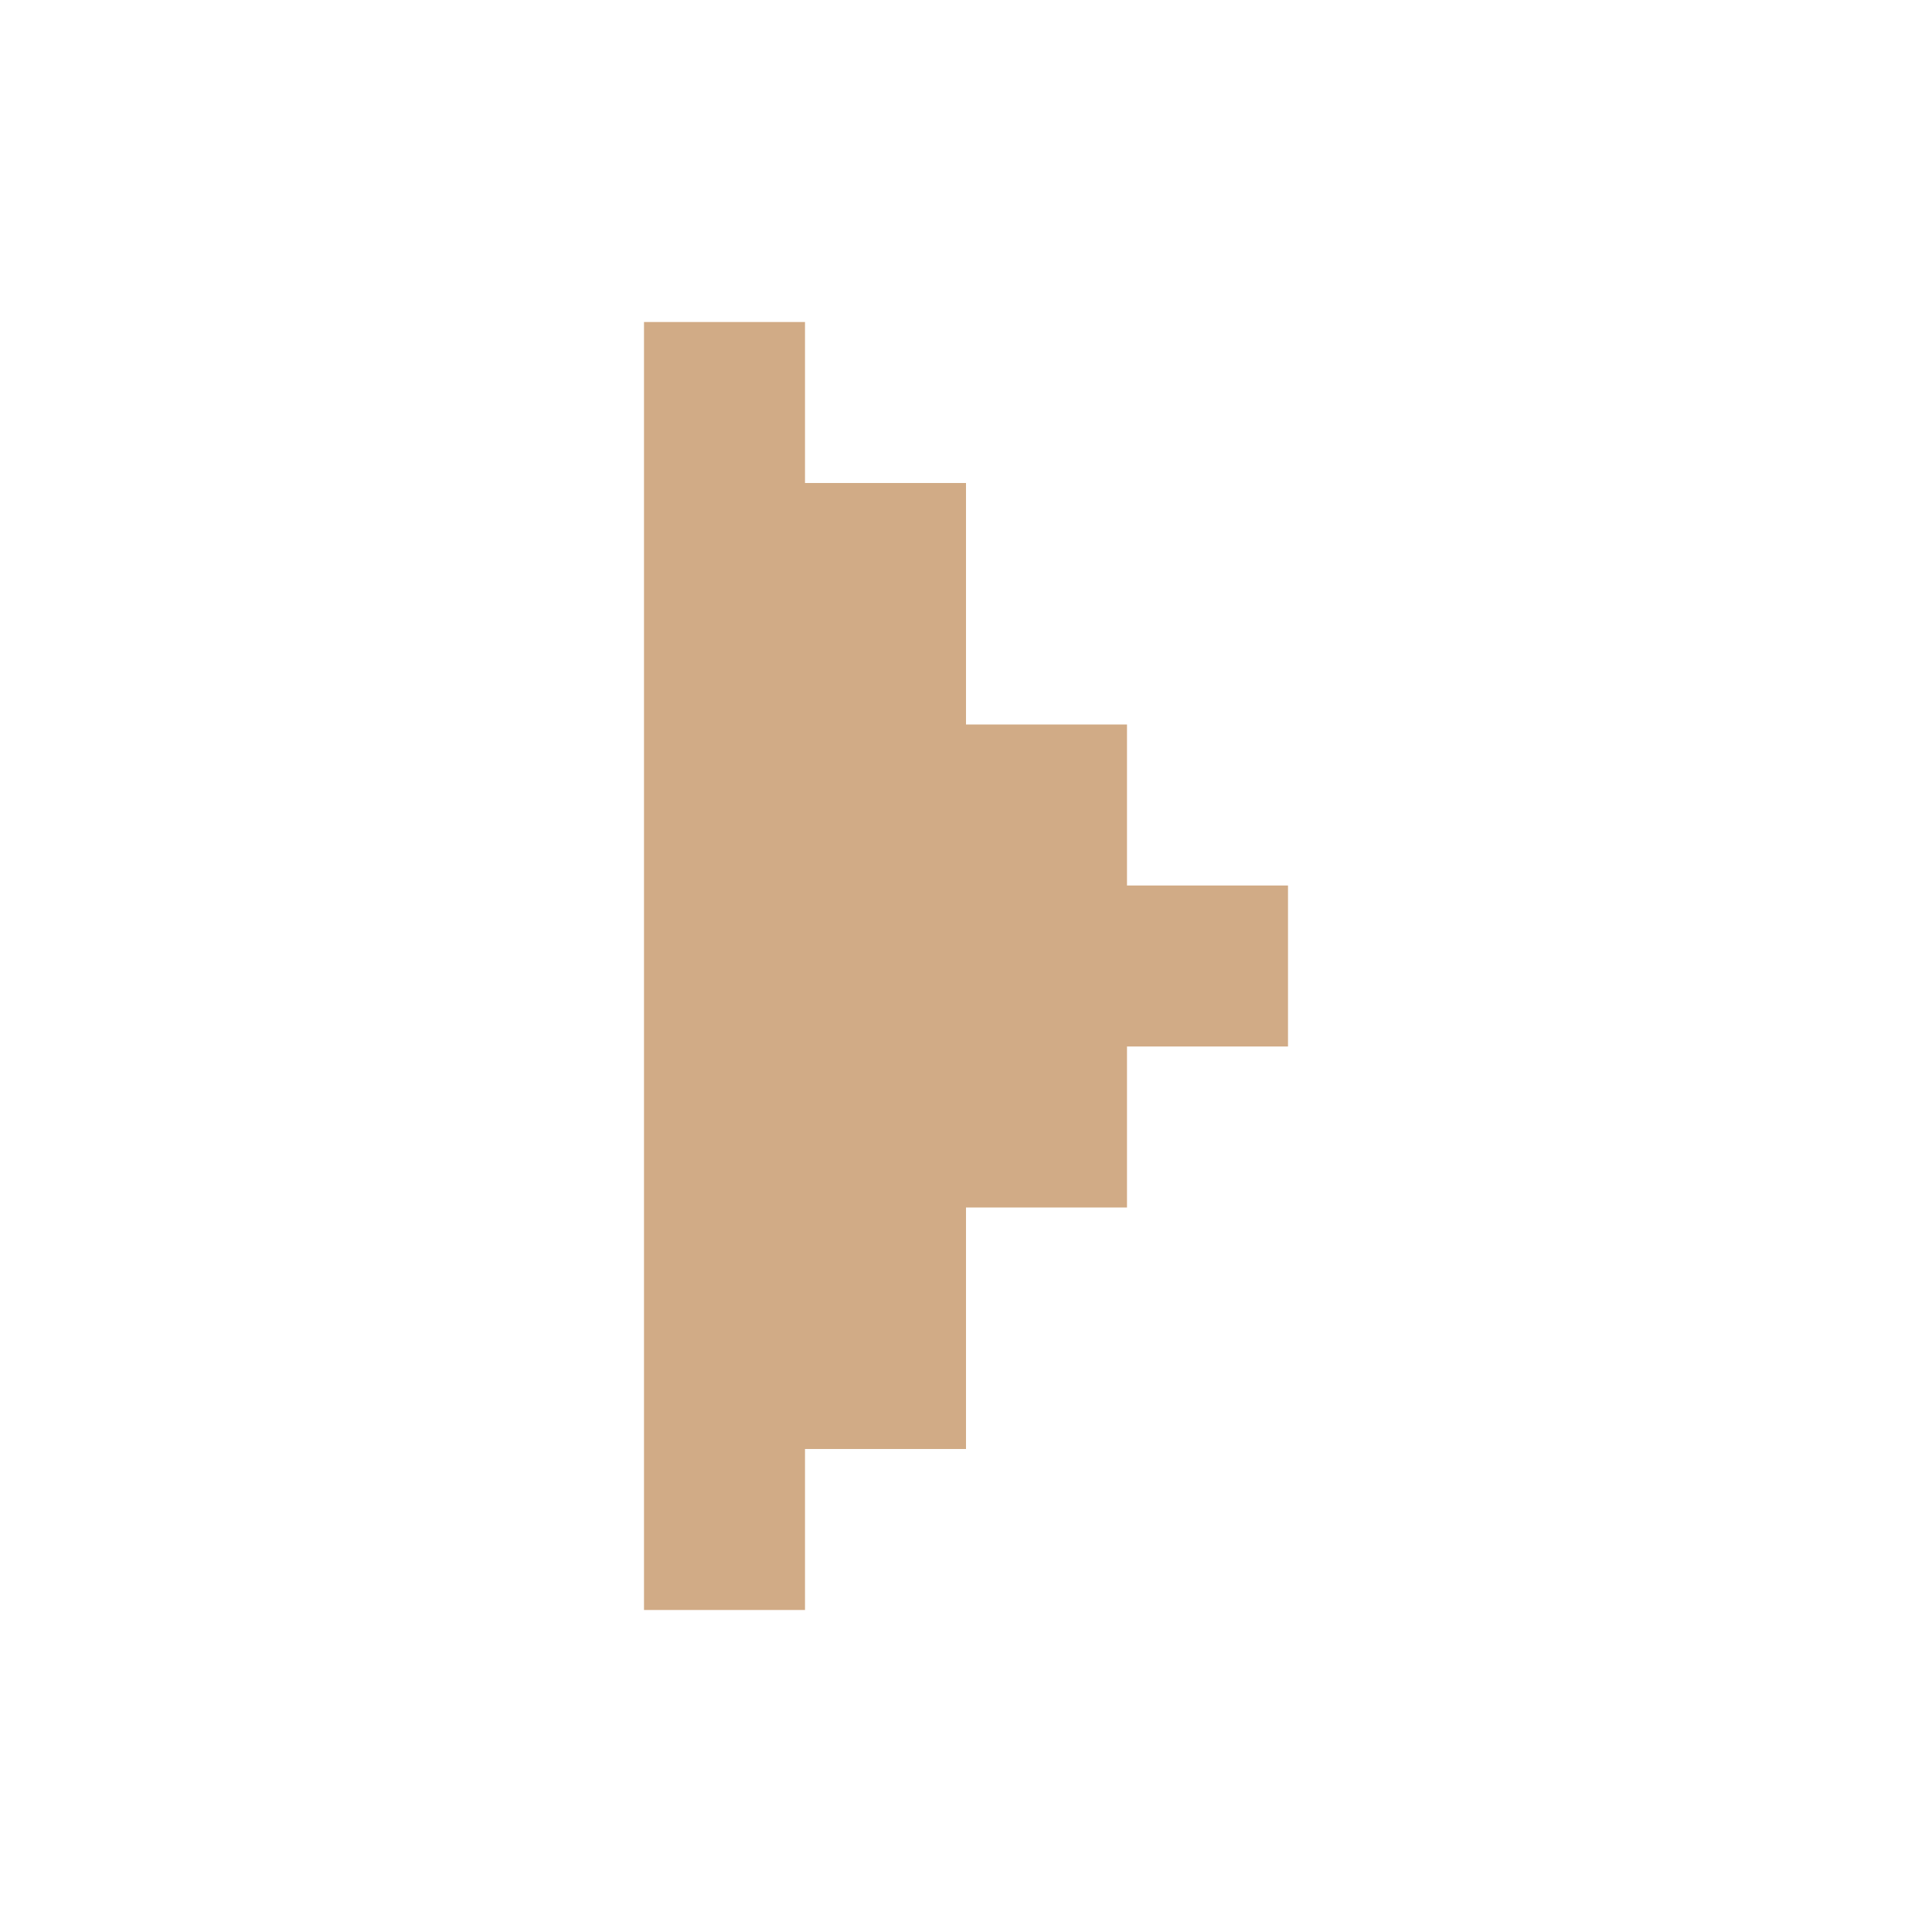
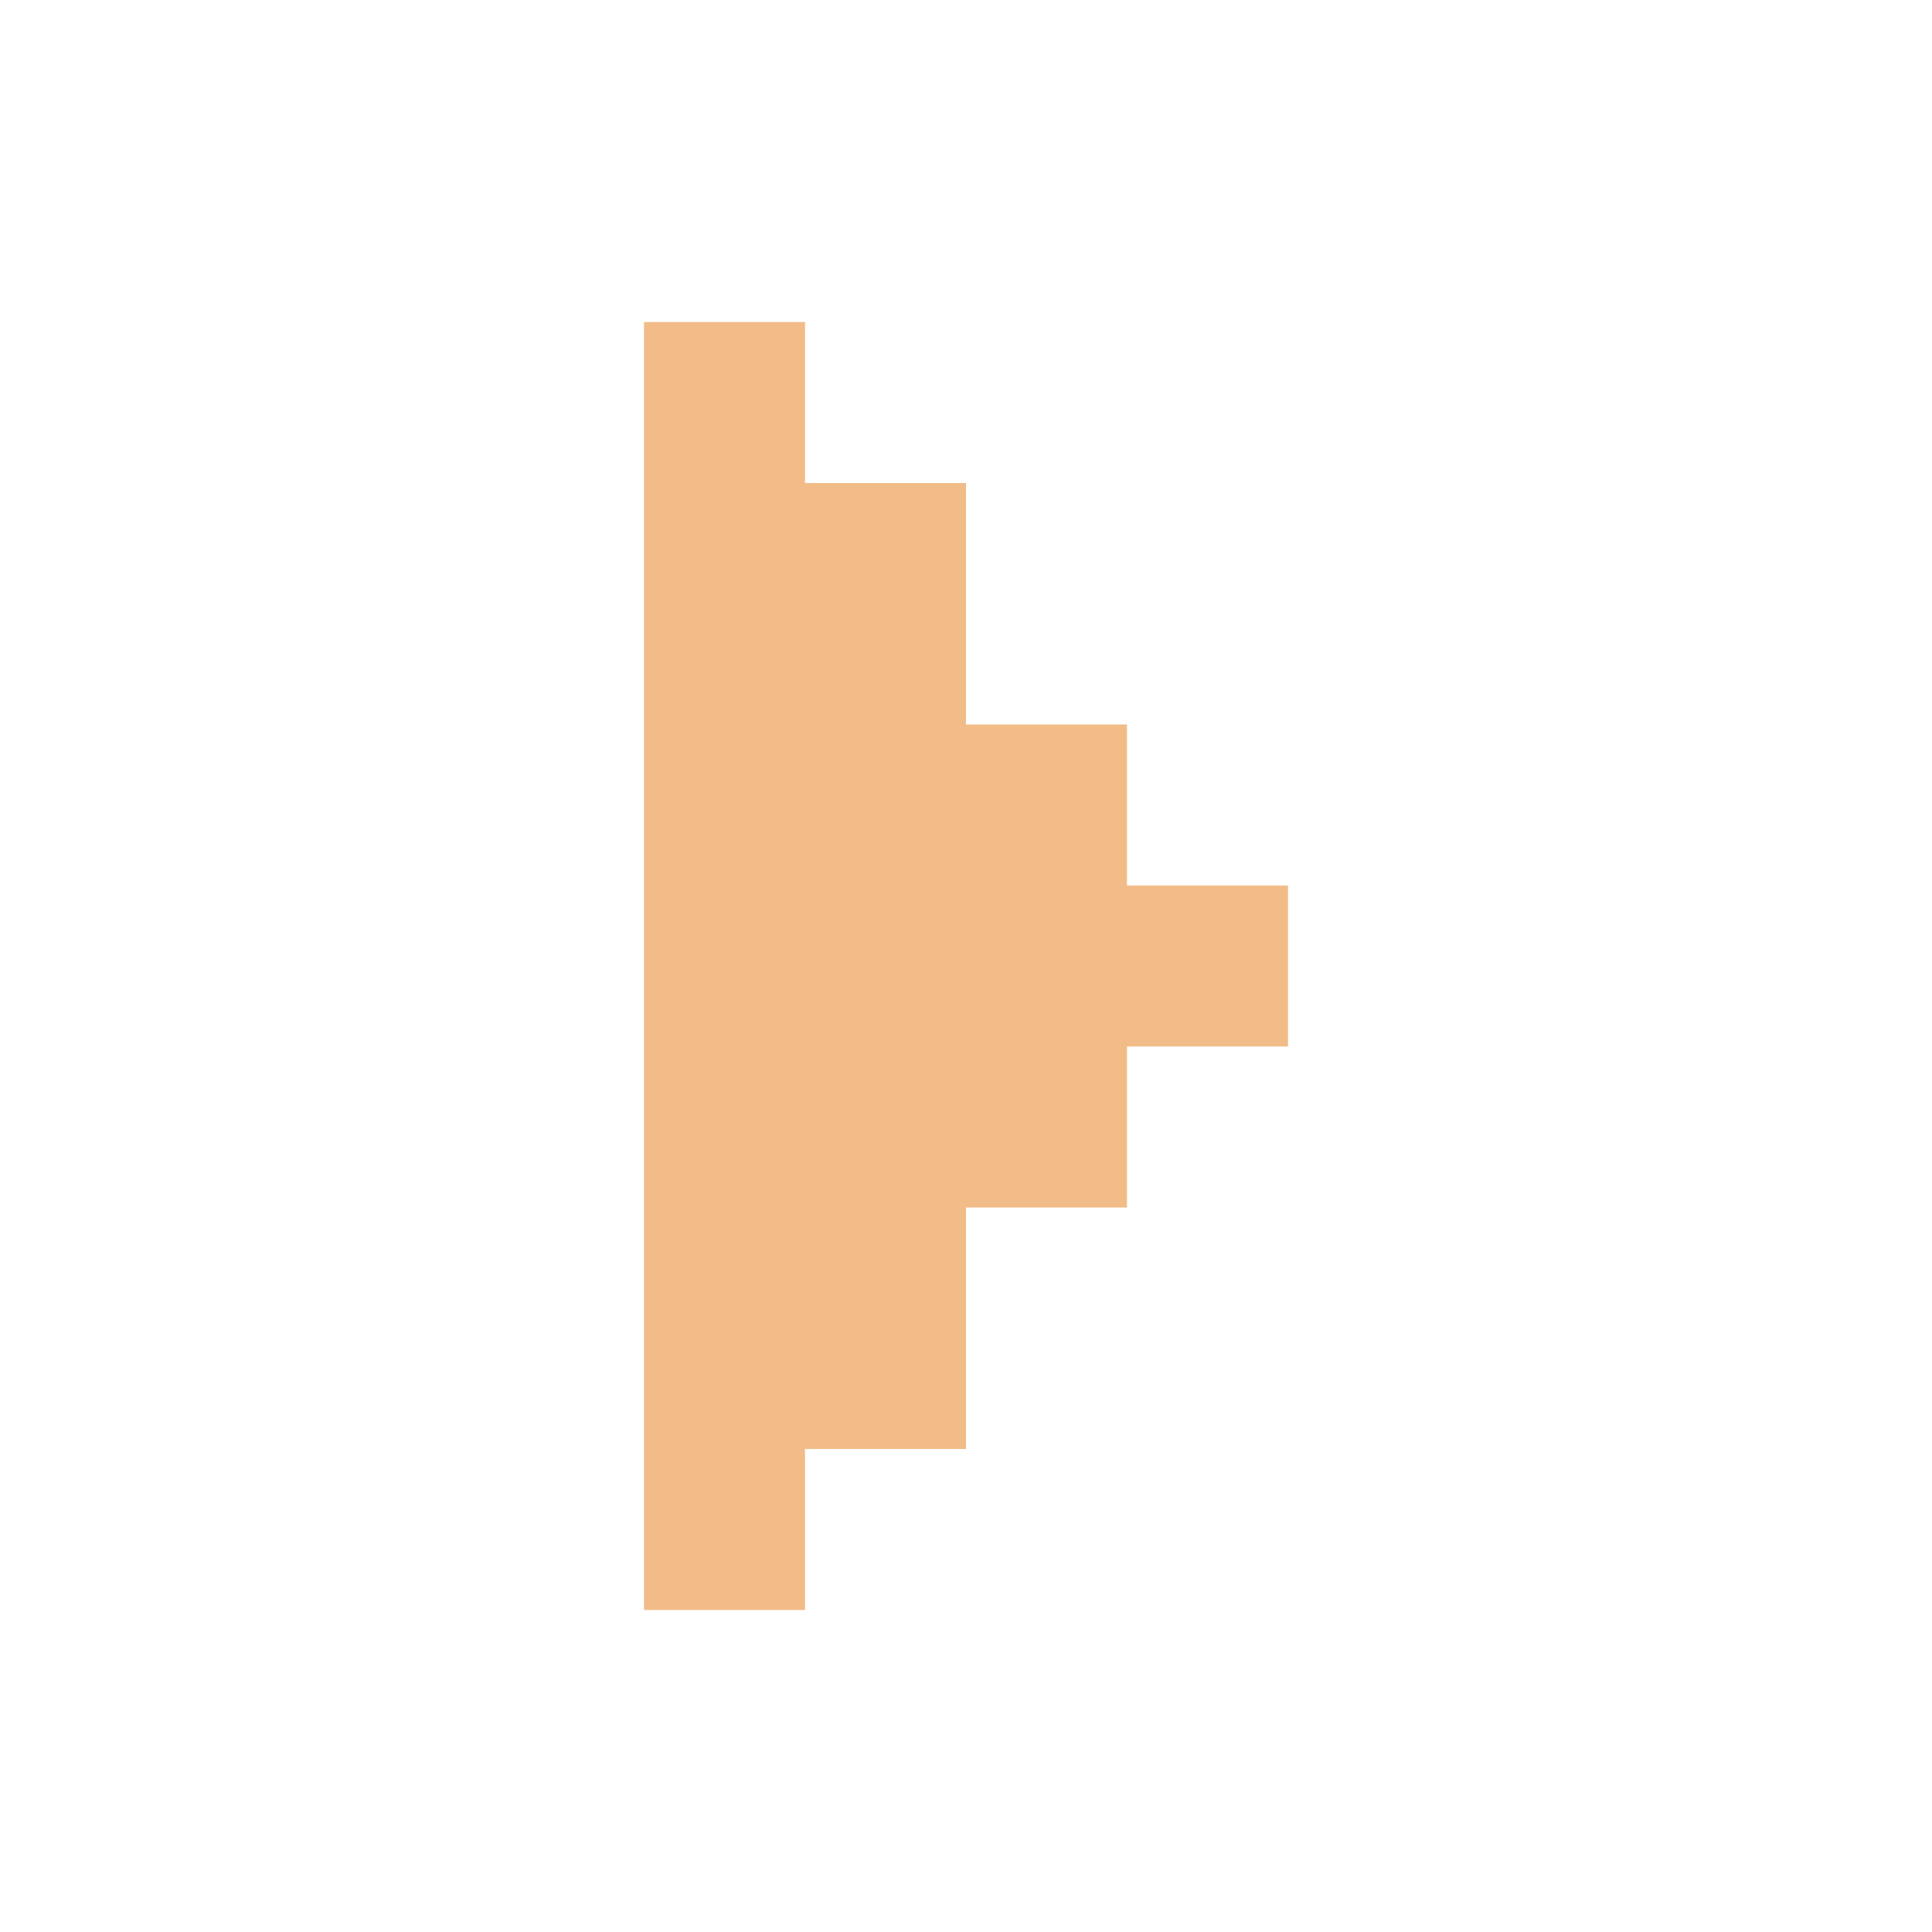
<svg xmlns="http://www.w3.org/2000/svg" width="800px" height="800px" viewBox="0 0 24 24" fill="none">
  <g id="SVGRepo_bgCarrier" stroke-width="0" />
-   <g id="SVGRepo_tracerCarrier" stroke-linecap="round" stroke-linejoin="round" />
+ f2bc88
+ <g id="SVGRepo_tracerCarrier" stroke-linecap="round" stroke-linejoin="round" />
  <g id="SVGRepo_iconCarrier">
-     <path d="M10 20H8V4h2v2h2v3h2v2h2v2h-2v2h-2v3h-2v2z" fill="#D1AB86" />
+     <path d="M10 20H8V4h2v2h2v3h2v2h2v2h-2v2h-2v3h-2v2z" fill="#F2BC88" />
  </g>
</svg>
